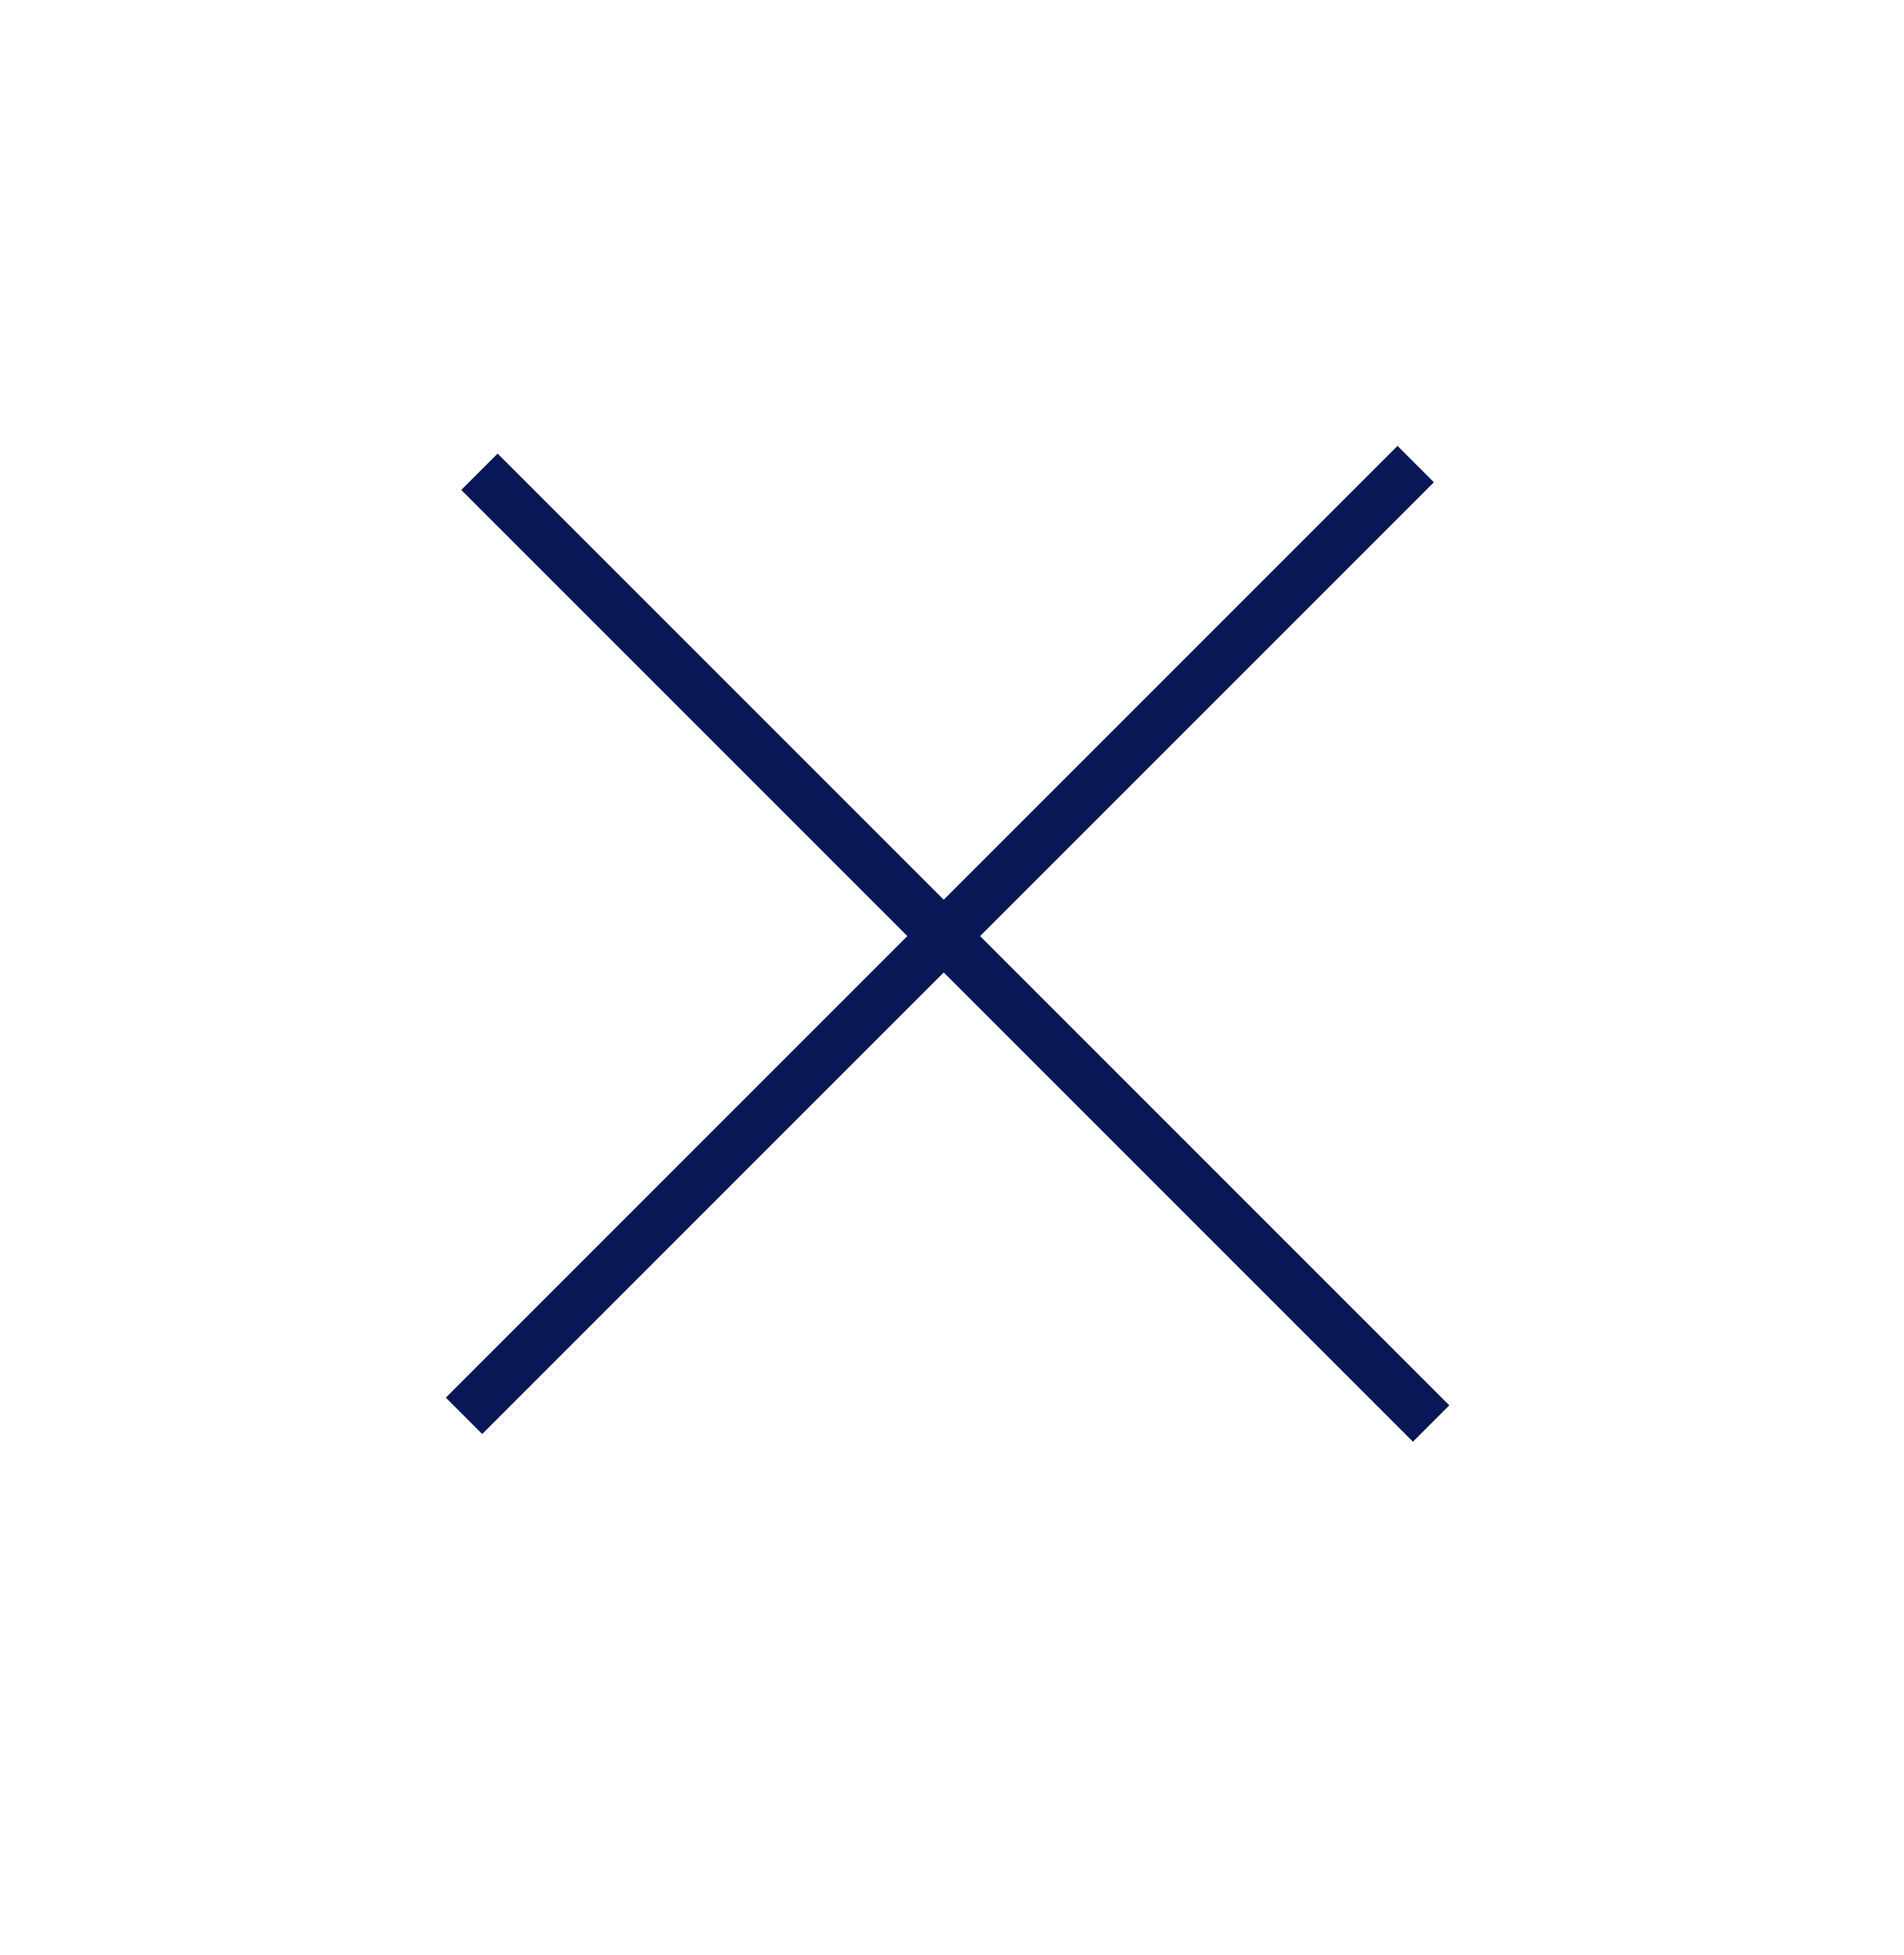
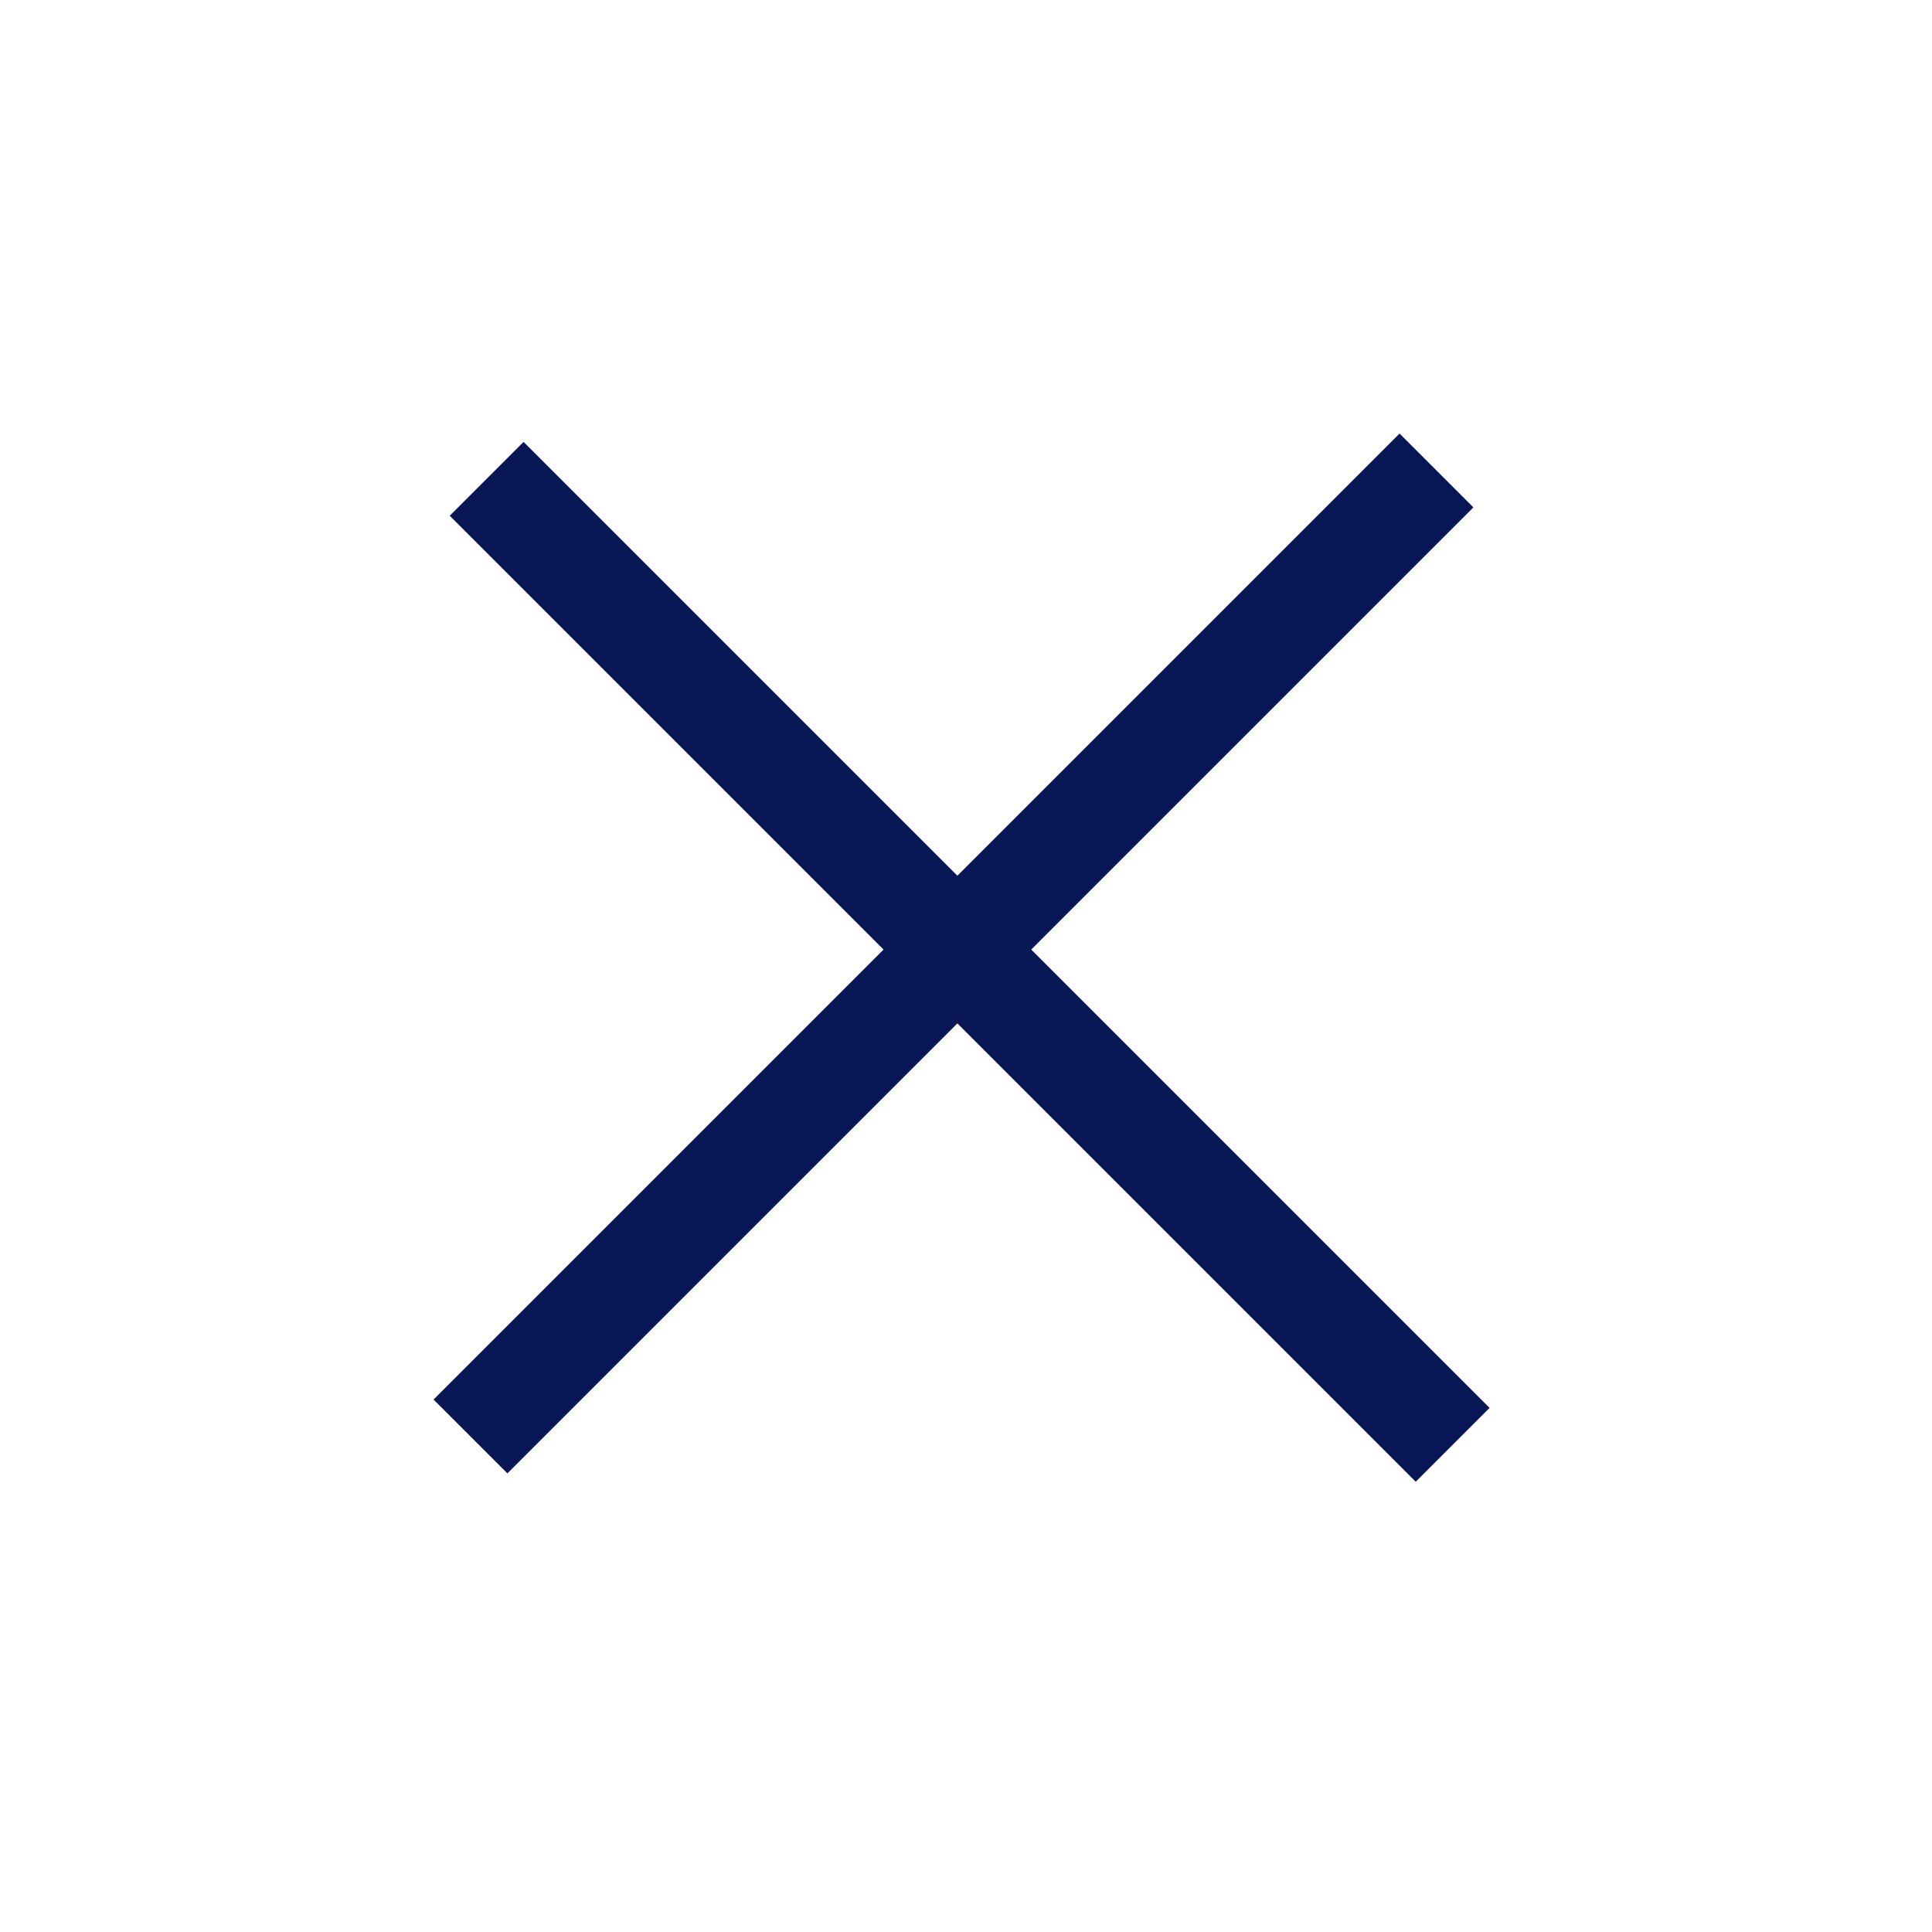
- <svg xmlns="http://www.w3.org/2000/svg" width="37" height="38" viewBox="0 0 37 38" fill="none">
-   <defs />
-   <path id="Vector 4" d="M27.52 9.02L9.02 27.52" stroke="#091757" strokeOpacity="1" strokeWidth="2" />
-   <path id="Vector 5" d="M27.82 27.67L9.32 9.17" stroke="#091757" strokeOpacity="1" strokeWidth="2" />
+ <svg xmlns="http://www.w3.org/2000/svg" width="37" height="37" viewBox="0 0 37 37" fill="none">
+   <path id="Vector 4" d="M27.51 9.01L9.01 27.51" stroke="#091757" stroke-opacity="1" stroke-width="2" />
+   <path id="Vector 5" d="M27.82 27.67L9.32 9.17" stroke="#091757" stroke-opacity="1" stroke-width="2" />
</svg>
